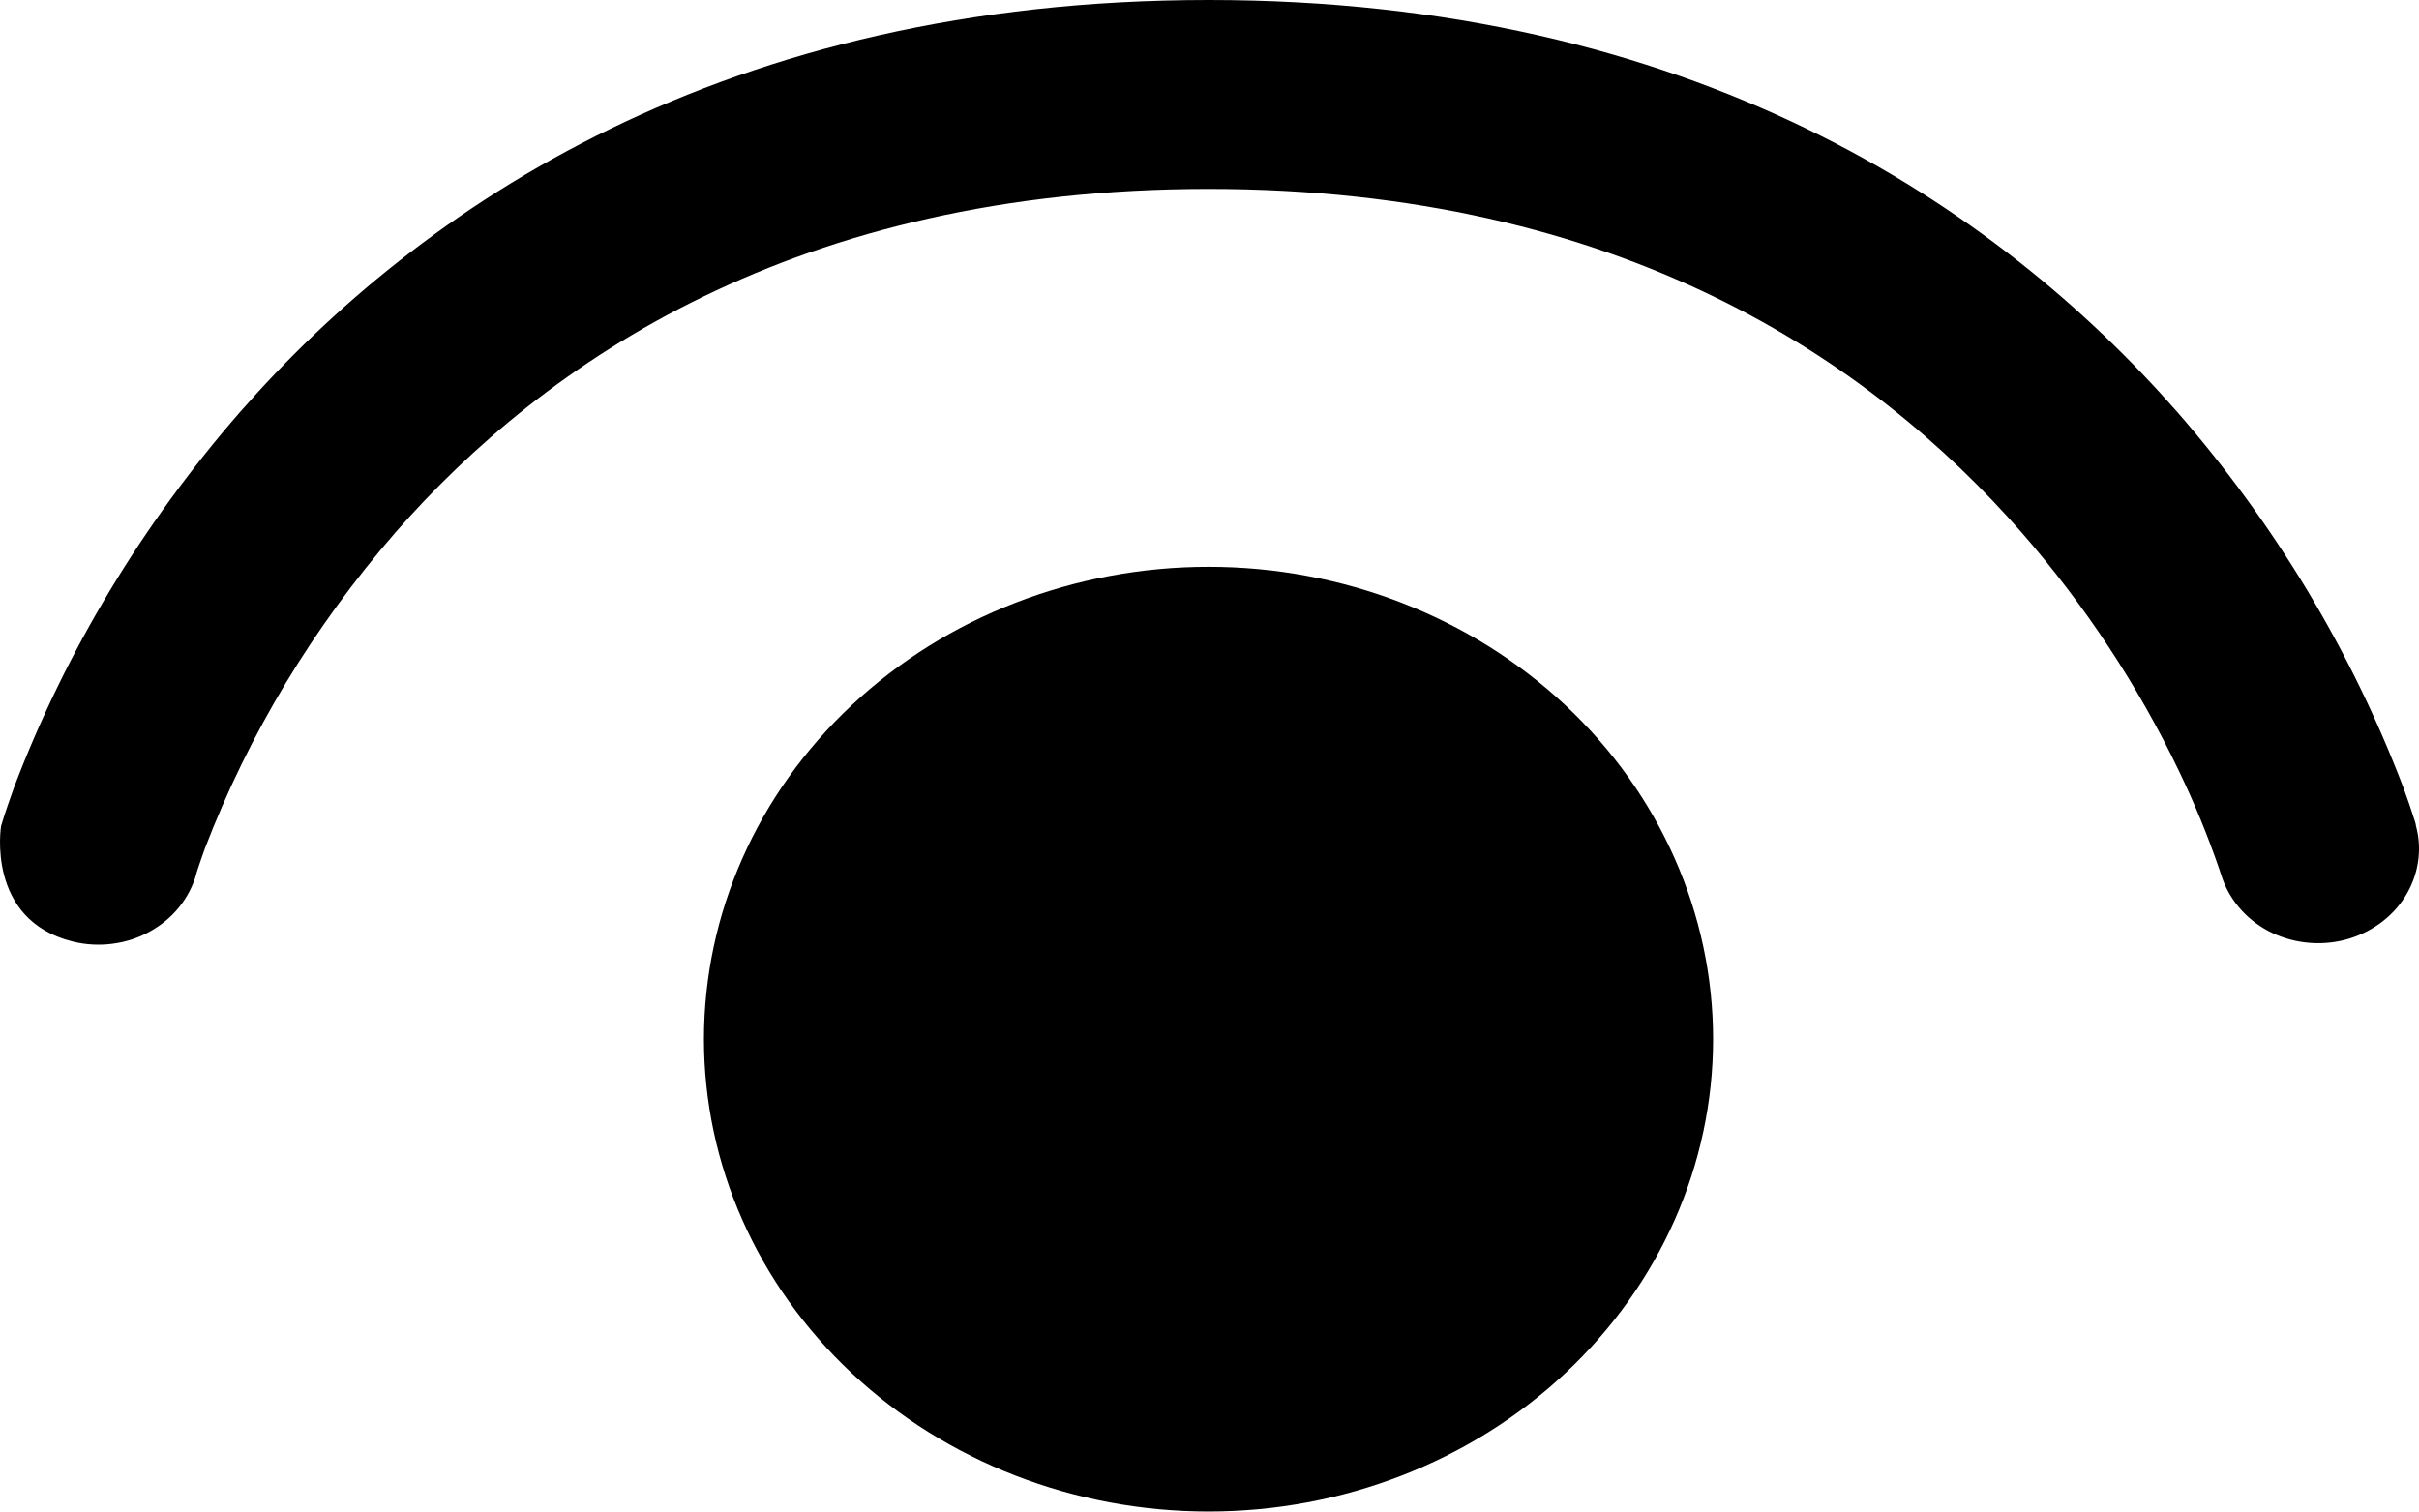
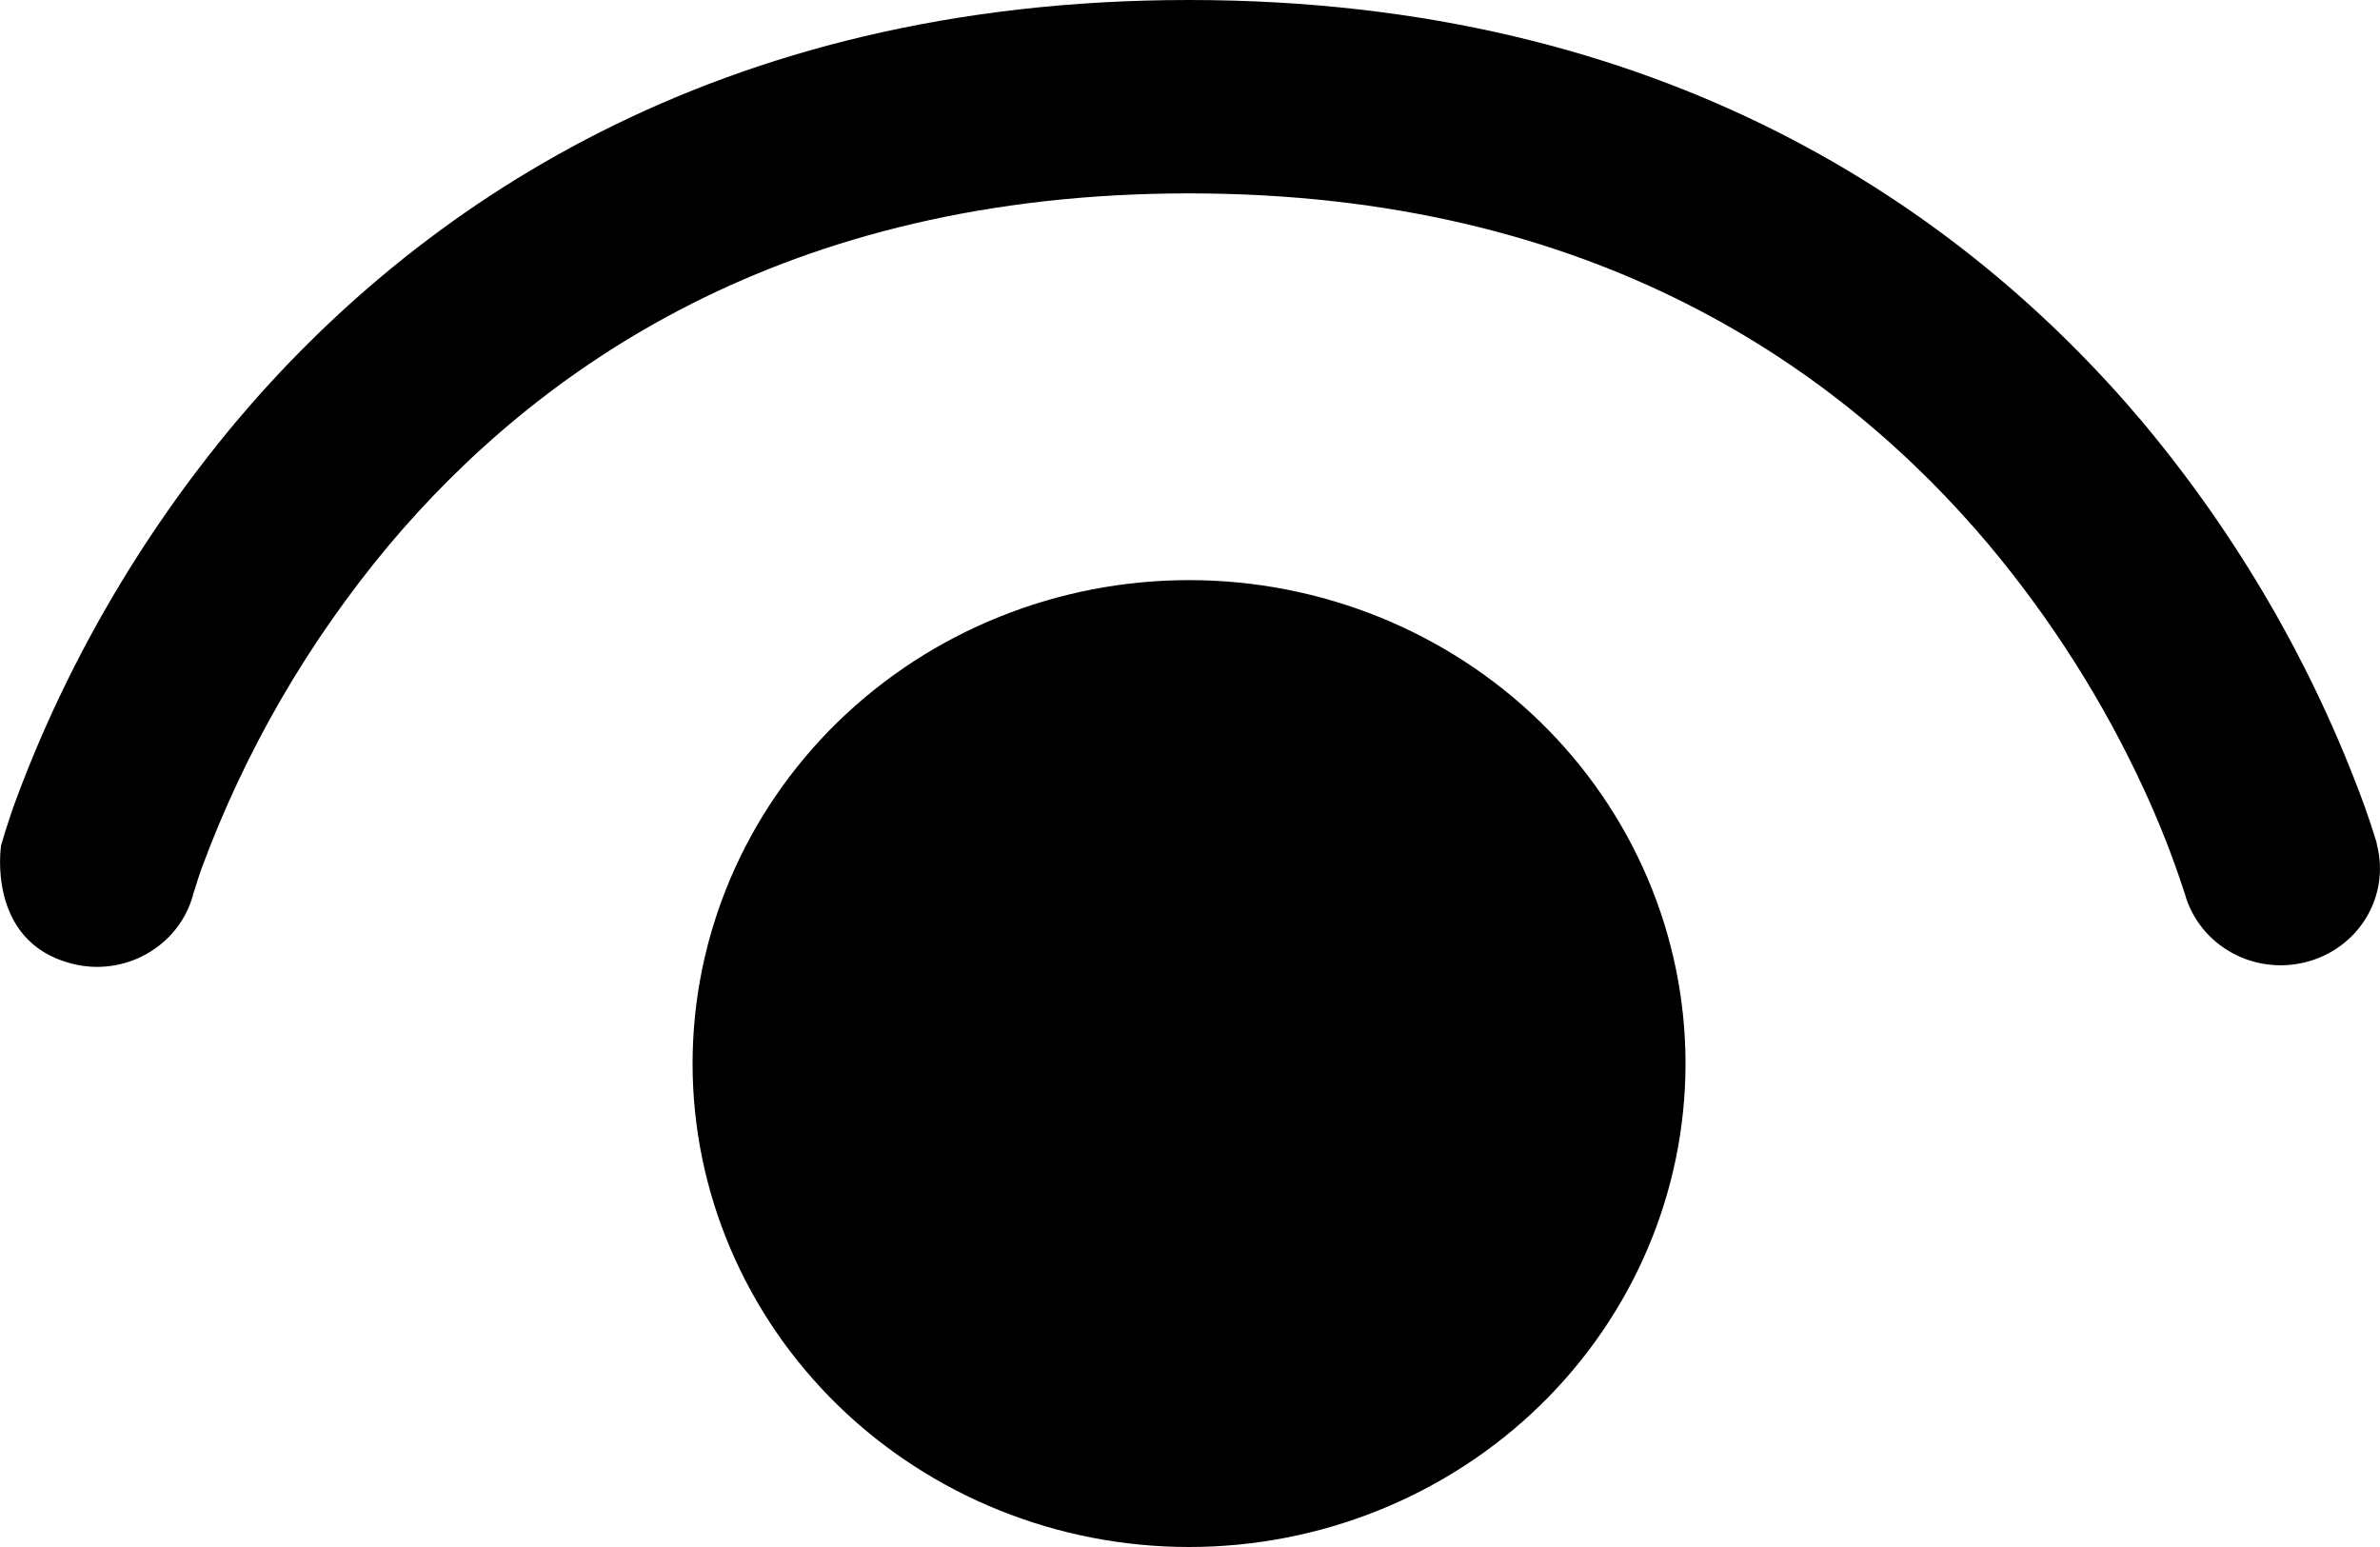
- <svg xmlns="http://www.w3.org/2000/svg" width="16" height="10" viewBox="0 0 16 10" fill="none">
-   <path d="M1.298 5.781V5.785C1.275 5.864 1.236 5.939 1.183 6.004C1.13 6.069 1.063 6.124 0.987 6.165C0.912 6.207 0.828 6.233 0.741 6.244C0.654 6.255 0.566 6.25 0.481 6.229C-0.095 6.086 0.007 5.465 0.007 5.465L0.031 5.388C0.031 5.388 0.066 5.282 0.094 5.206C0.436 4.307 0.941 3.469 1.585 2.729C2.782 1.361 4.796 0 7.994 0C11.191 0 13.205 1.361 14.404 2.729C15.048 3.469 15.552 4.307 15.895 5.206C15.924 5.284 15.95 5.361 15.975 5.44L15.979 5.456V5.461L15.98 5.464C16.023 5.623 15.996 5.791 15.908 5.932C15.819 6.074 15.674 6.176 15.505 6.219C15.336 6.261 15.155 6.239 15.003 6.159C14.851 6.078 14.739 5.944 14.691 5.786L14.689 5.781L14.679 5.75C14.603 5.529 14.514 5.312 14.412 5.1C14.14 4.533 13.79 4.003 13.37 3.521C12.38 2.39 10.722 1.25 7.994 1.25C5.265 1.25 3.608 2.39 2.617 3.521C2.073 4.147 1.646 4.854 1.355 5.614C1.339 5.659 1.323 5.704 1.308 5.75L1.298 5.781ZM4.656 6.875C4.656 6.046 5.008 5.251 5.634 4.665C6.26 4.079 7.108 3.75 7.994 3.75C8.879 3.75 9.727 4.079 10.353 4.665C10.979 5.251 11.331 6.046 11.331 6.875C11.331 7.704 10.979 8.499 10.353 9.085C9.727 9.671 8.879 10 7.994 10C7.108 10 6.26 9.671 5.634 9.085C5.008 8.499 4.656 7.704 4.656 6.875Z" fill="black" />
+ <svg xmlns="http://www.w3.org/2000/svg" width="20" height="13" viewBox="0 0 20 13" fill="none">
+   <path d="M1.622 7.516V7.521C1.594 7.624 1.545 7.721 1.479 7.805C1.412 7.89 1.329 7.961 1.234 8.015C1.14 8.069 1.035 8.103 0.926 8.118C0.817 8.132 0.707 8.125 0.601 8.097C-0.118 7.912 0.009 7.104 0.009 7.104L0.039 7.004C0.039 7.004 0.082 6.867 0.117 6.768C0.545 5.599 1.176 4.51 1.981 3.547C3.478 1.77 5.996 0 9.992 0C13.988 0 16.506 1.77 18.005 3.547C18.81 4.51 19.44 5.599 19.868 6.768C19.904 6.869 19.938 6.97 19.969 7.072L19.974 7.093V7.1L19.975 7.103C20.028 7.31 19.995 7.528 19.884 7.712C19.773 7.896 19.592 8.029 19.381 8.084C19.169 8.139 18.944 8.111 18.754 8.006C18.564 7.901 18.423 7.727 18.363 7.522L18.362 7.516L18.348 7.475C18.254 7.187 18.142 6.905 18.015 6.63C17.675 5.894 17.237 5.204 16.713 4.578C15.475 3.107 13.403 1.625 9.992 1.625C6.581 1.625 4.511 3.107 3.271 4.578C2.591 5.391 2.058 6.311 1.694 7.298C1.673 7.357 1.654 7.416 1.636 7.475L1.622 7.516ZM5.82 8.938C5.82 7.86 6.26 6.827 7.042 6.065C7.825 5.303 8.886 4.875 9.992 4.875C11.098 4.875 12.159 5.303 12.942 6.065C13.724 6.827 14.164 7.86 14.164 8.938C14.164 10.015 13.724 11.048 12.942 11.81C12.159 12.572 11.098 13 9.992 13C8.886 13 7.825 12.572 7.042 11.81C6.26 11.048 5.82 10.015 5.82 8.938Z" fill="black" />
</svg>
